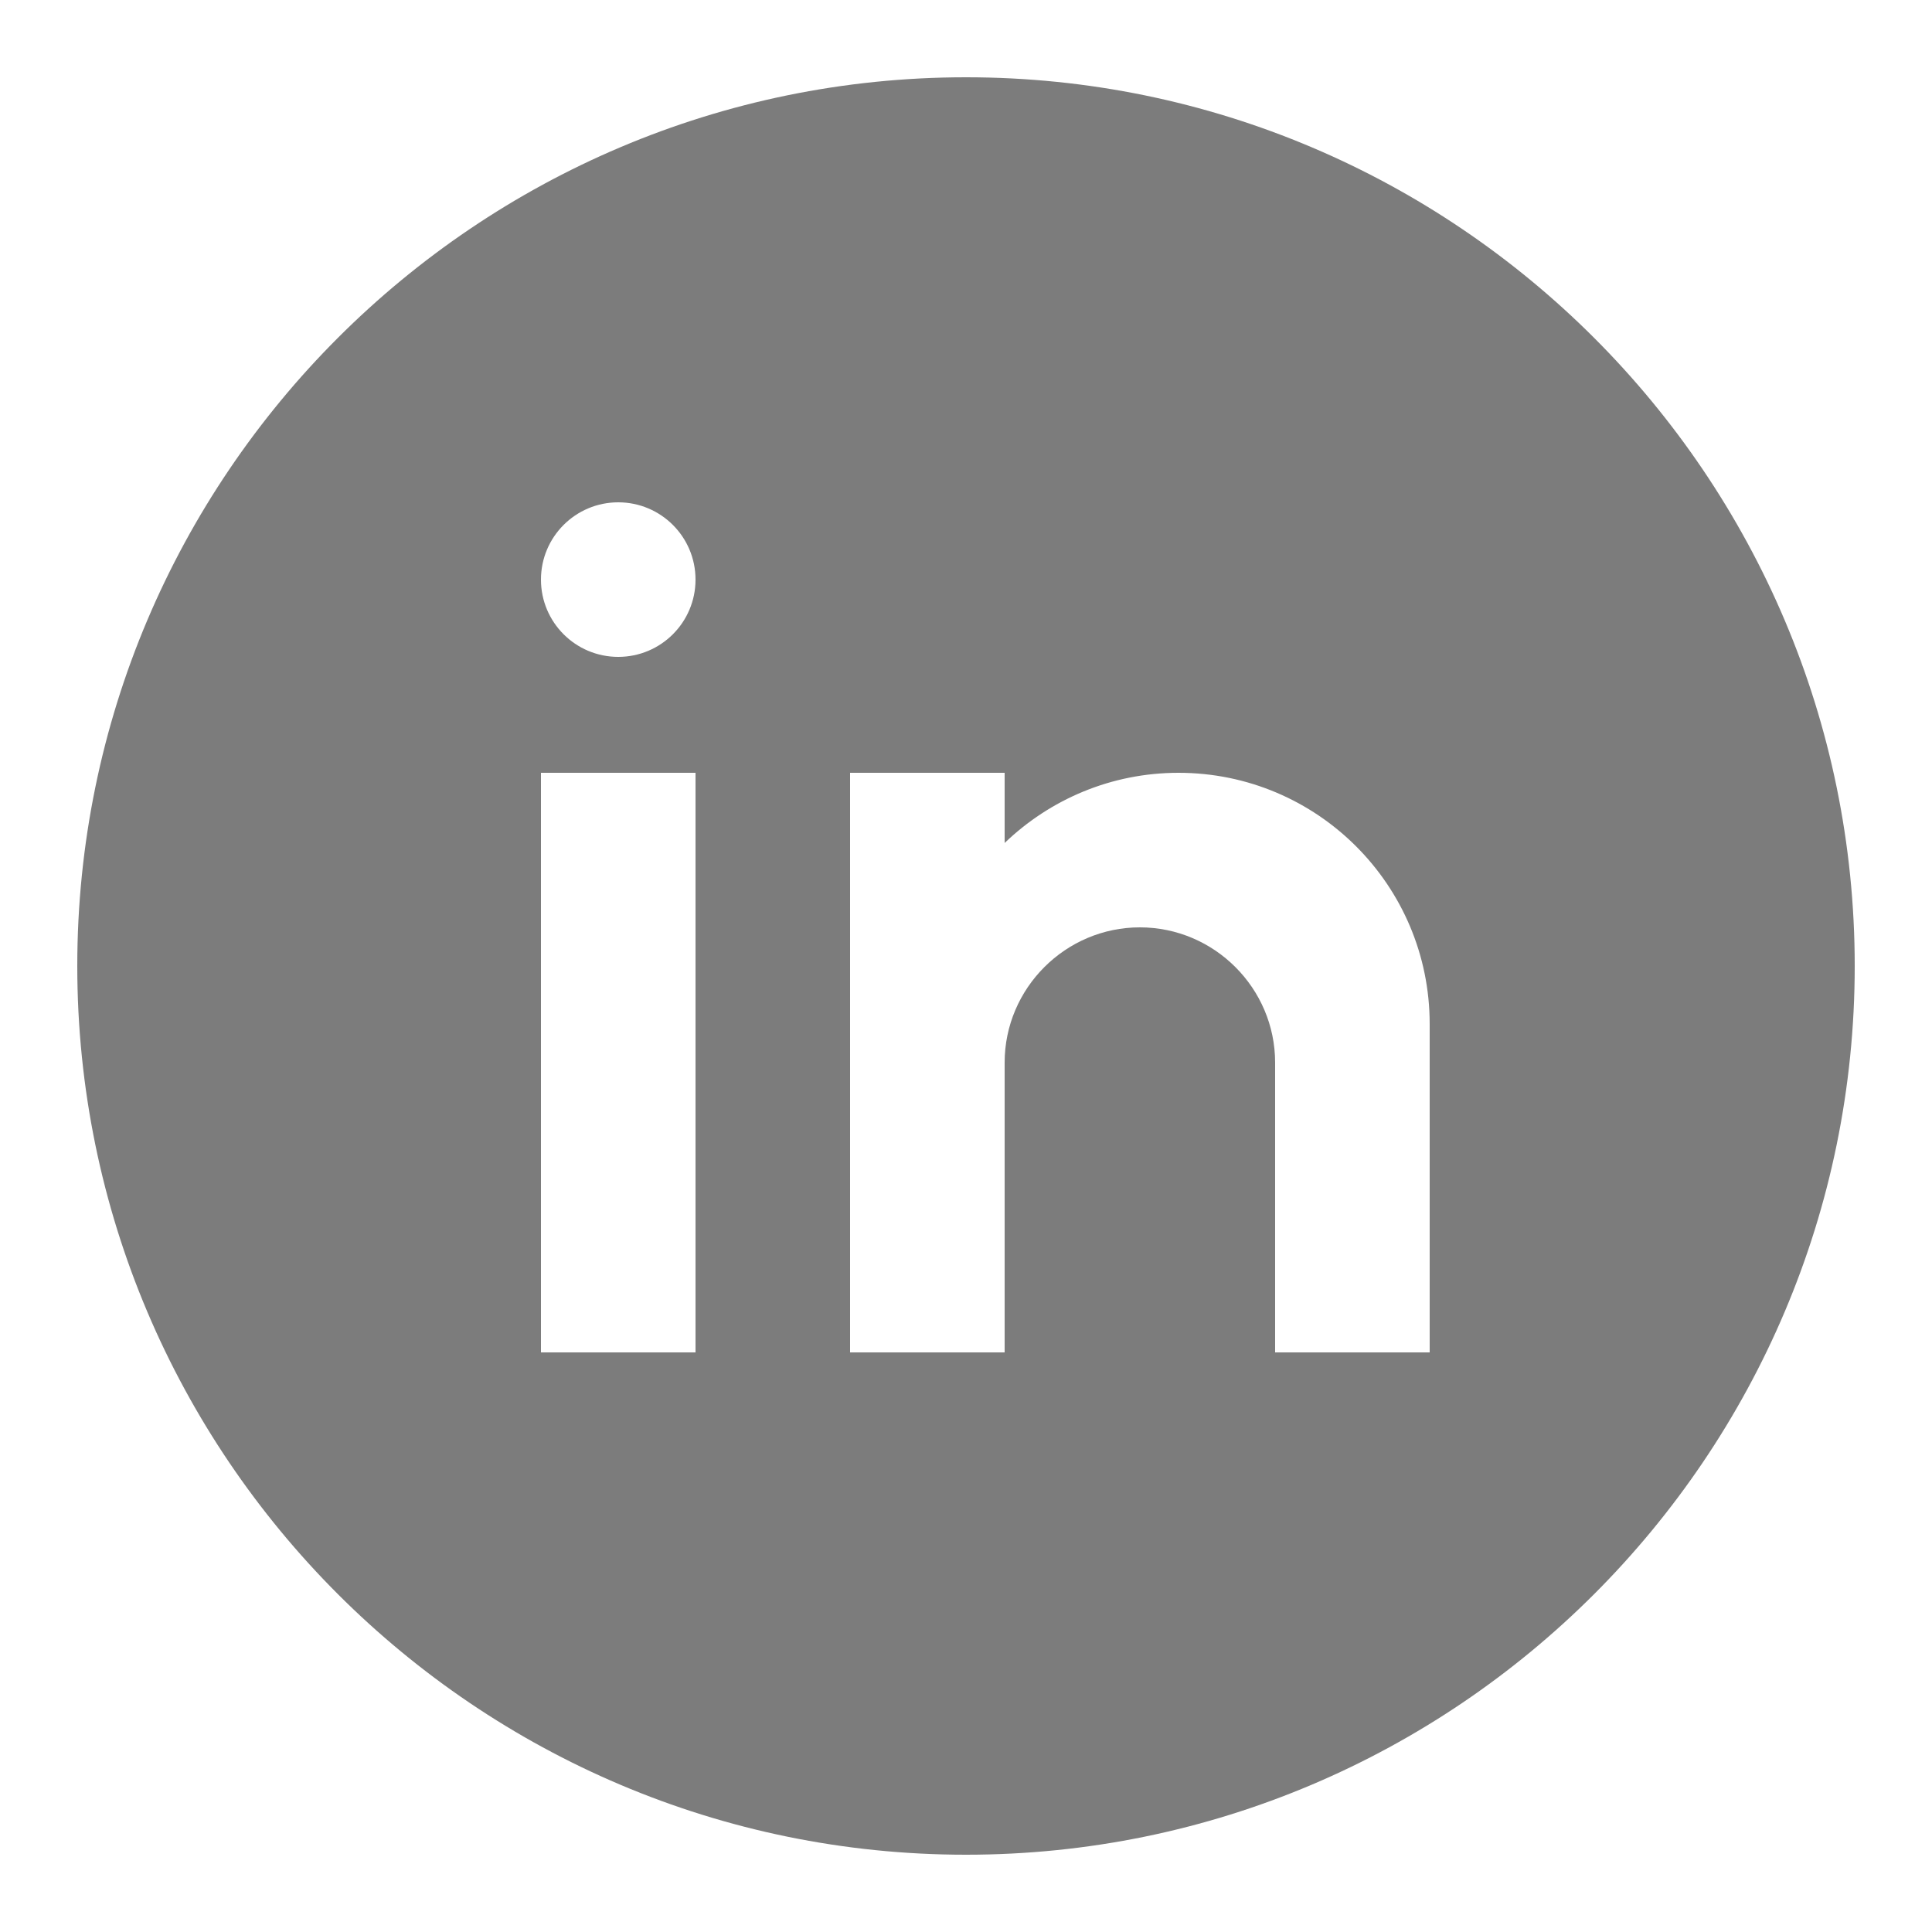
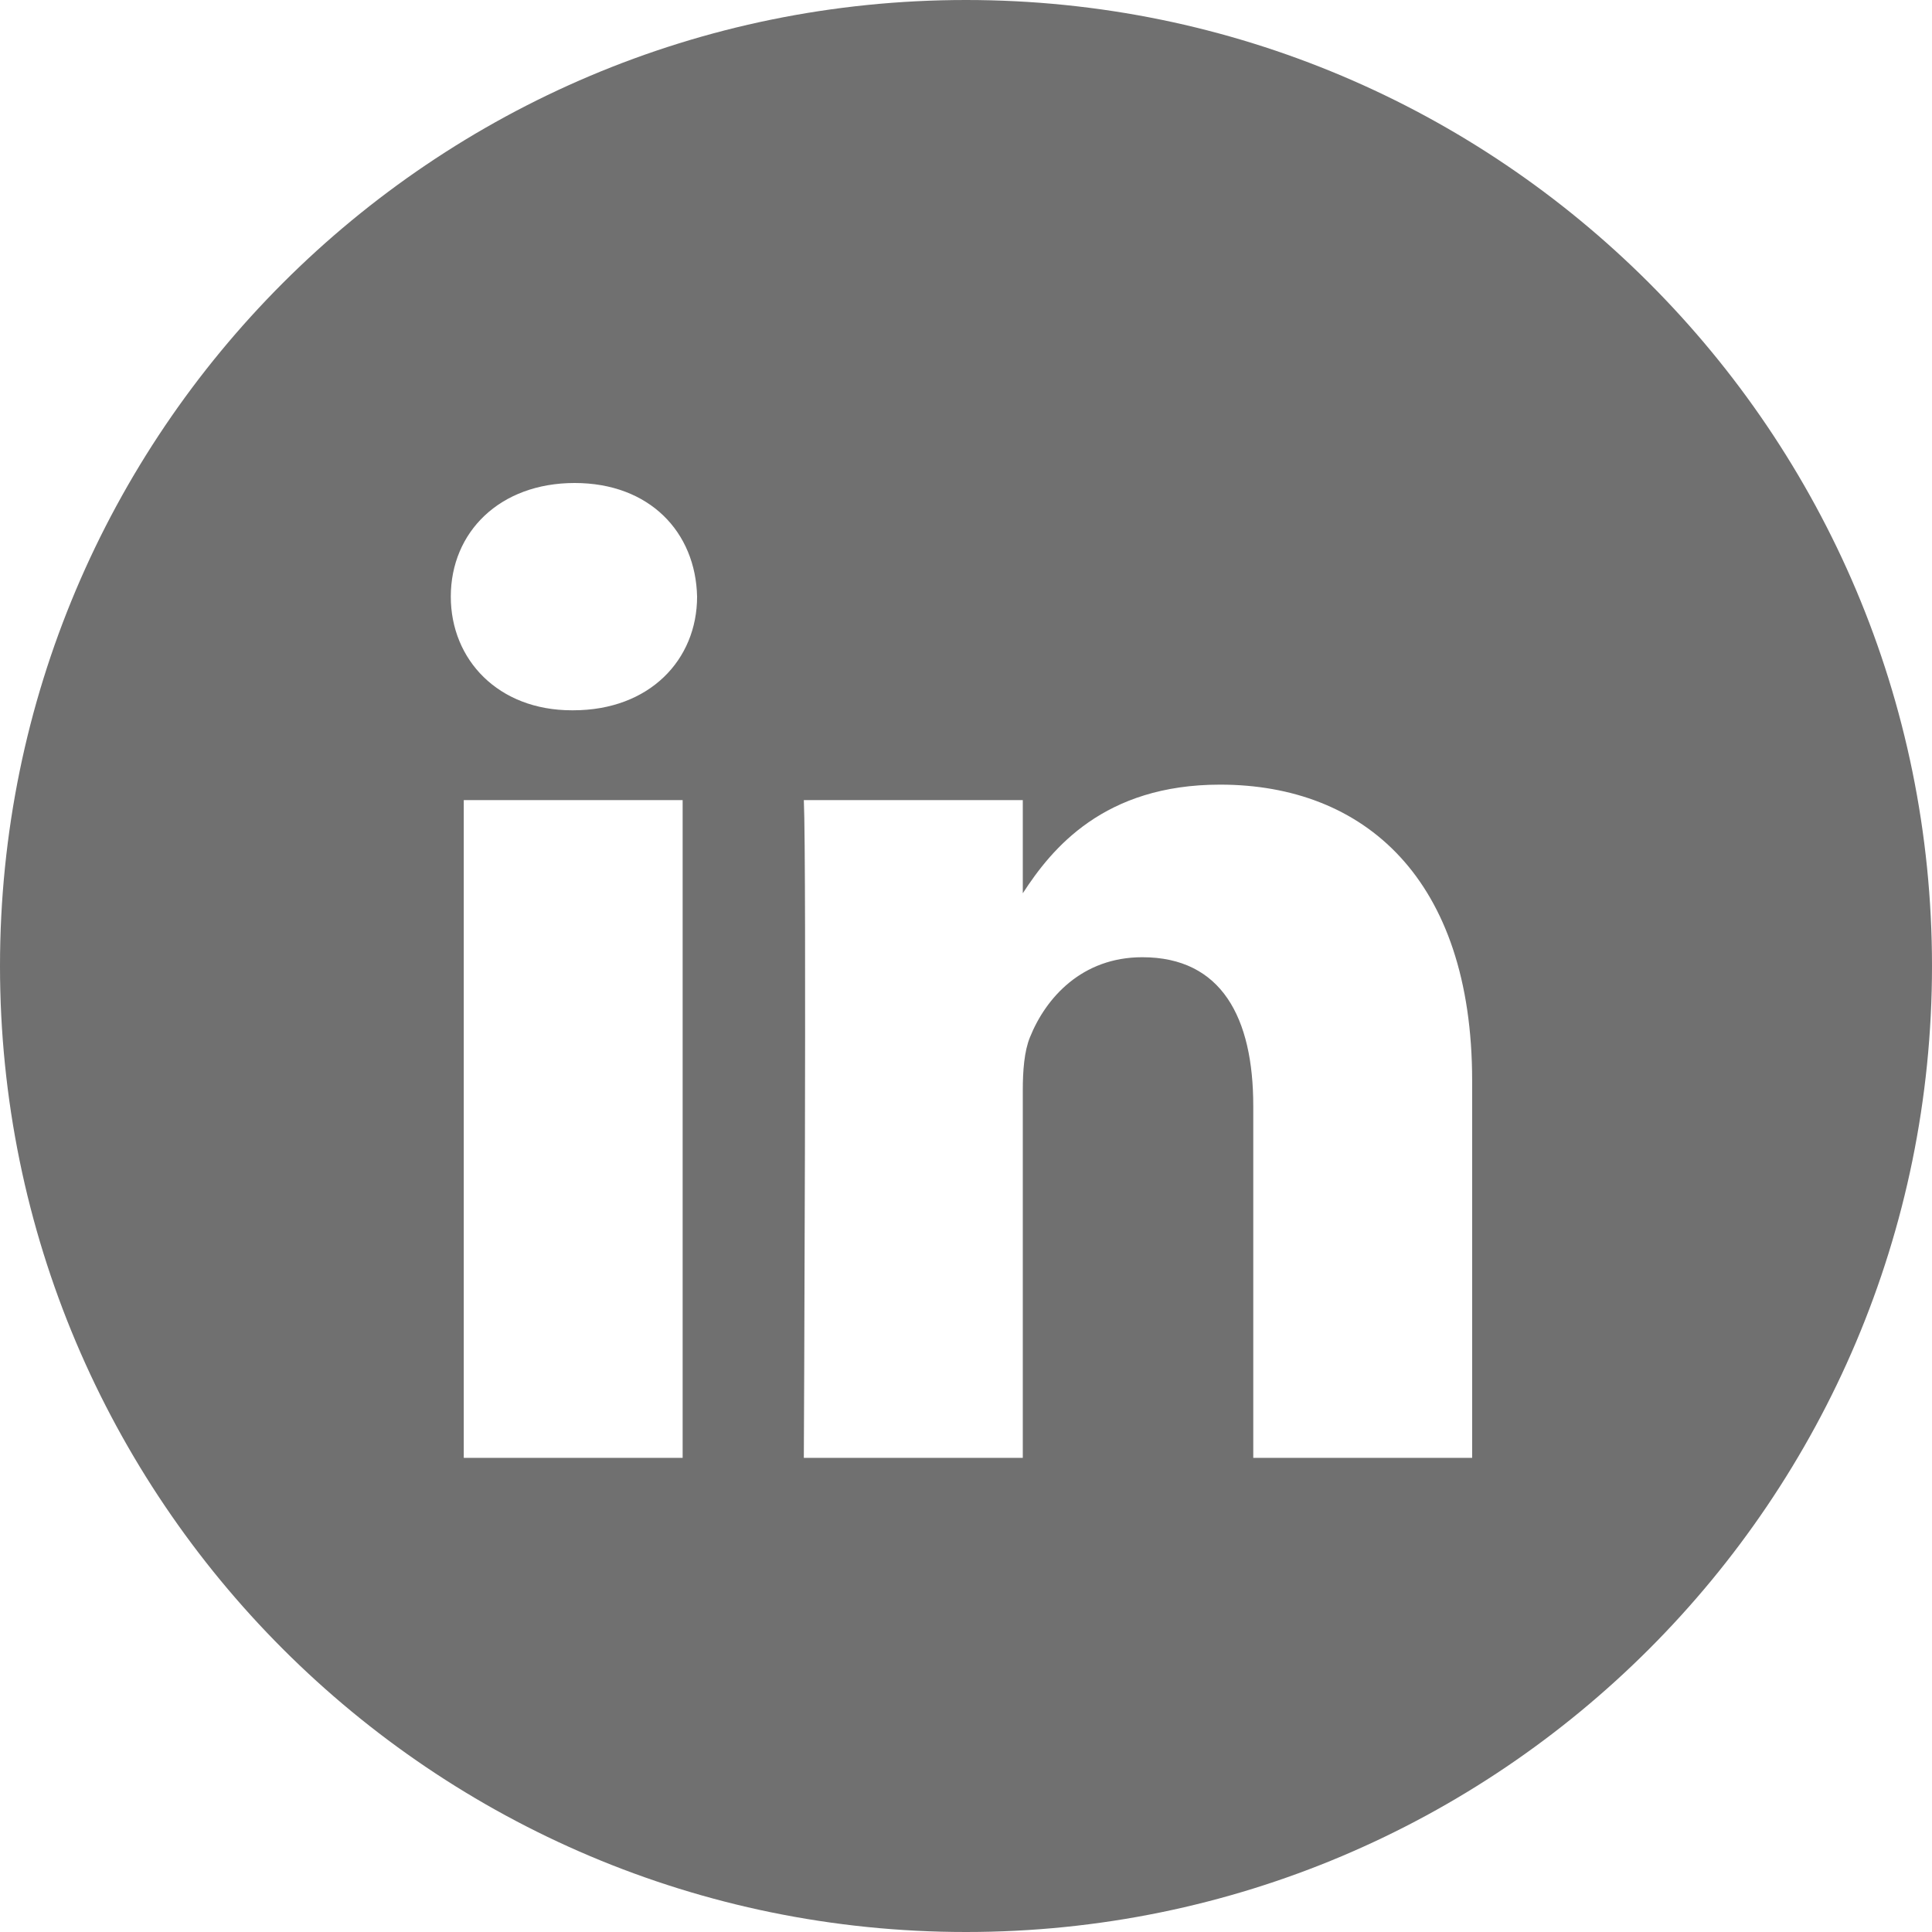
- <svg xmlns="http://www.w3.org/2000/svg" viewBox="0,0,256,256" width="64px" height="64px">
-   <g fill="#7c7c7c" fill-rule="nonzero" stroke="none" stroke-width="1" stroke-linecap="butt" stroke-linejoin="miter" stroke-miterlimit="10" stroke-dasharray="" stroke-dashoffset="0" font-family="none" font-weight="none" font-size="none" text-anchor="none" style="mix-blend-mode: normal">
-     <g transform="scale(5.12,5.12)">
-       <path d="M25,2c-12.682,0 -23,10.317 -23,23c0,12.683 10.318,23 23,23c12.682,0 23,-10.317 23,-23c0,-12.683 -10.318,-23 -23,-23zM18,35h-4v-15h4zM16,17c-1.105,0 -2,-0.895 -2,-2c0,-1.105 0.895,-2 2,-2c1.105,0 2,0.895 2,2c0,1.105 -0.895,2 -2,2zM37,35h-4v-5v-2.5c0,-1.925 -1.575,-3.5 -3.5,-3.5c-1.925,0 -3.5,1.575 -3.5,3.5v7.5h-4v-15h4v1.816c1.168,-1.122 2.752,-1.816 4.5,-1.816c3.59,0 6.5,2.91 6.5,6.5z" />
-     </g>
-   </g>
+ <svg xmlns="http://www.w3.org/2000/svg" width="48" height="48" viewBox="0 0 48 48" fill="none">
+   <path fill-rule="evenodd" clip-rule="evenodd" d="M24 0C10.745 0 0 10.745 0 24C0 37.255 10.745 48 24 48C37.255 48 48 37.255 48 24C48 10.745 37.255 0 24 0ZM11.522 19.878H16.96V36.22H11.522V19.878ZM17.319 14.823C17.284 13.22 16.138 12 14.277 12C12.416 12 11.2 13.22 11.2 14.823C11.2 16.392 12.38 17.647 14.206 17.647H14.241C16.138 17.647 17.319 16.392 17.319 14.823ZM30.313 19.494C33.892 19.494 36.575 21.83 36.575 26.85L36.575 36.22H31.137V27.477C31.137 25.281 30.349 23.782 28.381 23.782C26.878 23.782 25.983 24.792 25.59 25.768C25.446 26.118 25.411 26.605 25.411 27.093V36.22H19.971C19.971 36.22 20.043 21.412 19.971 19.878H25.411V22.193C26.133 21.08 27.425 19.494 30.313 19.494Z" fill="#707070" id="id_101" />
</svg>
